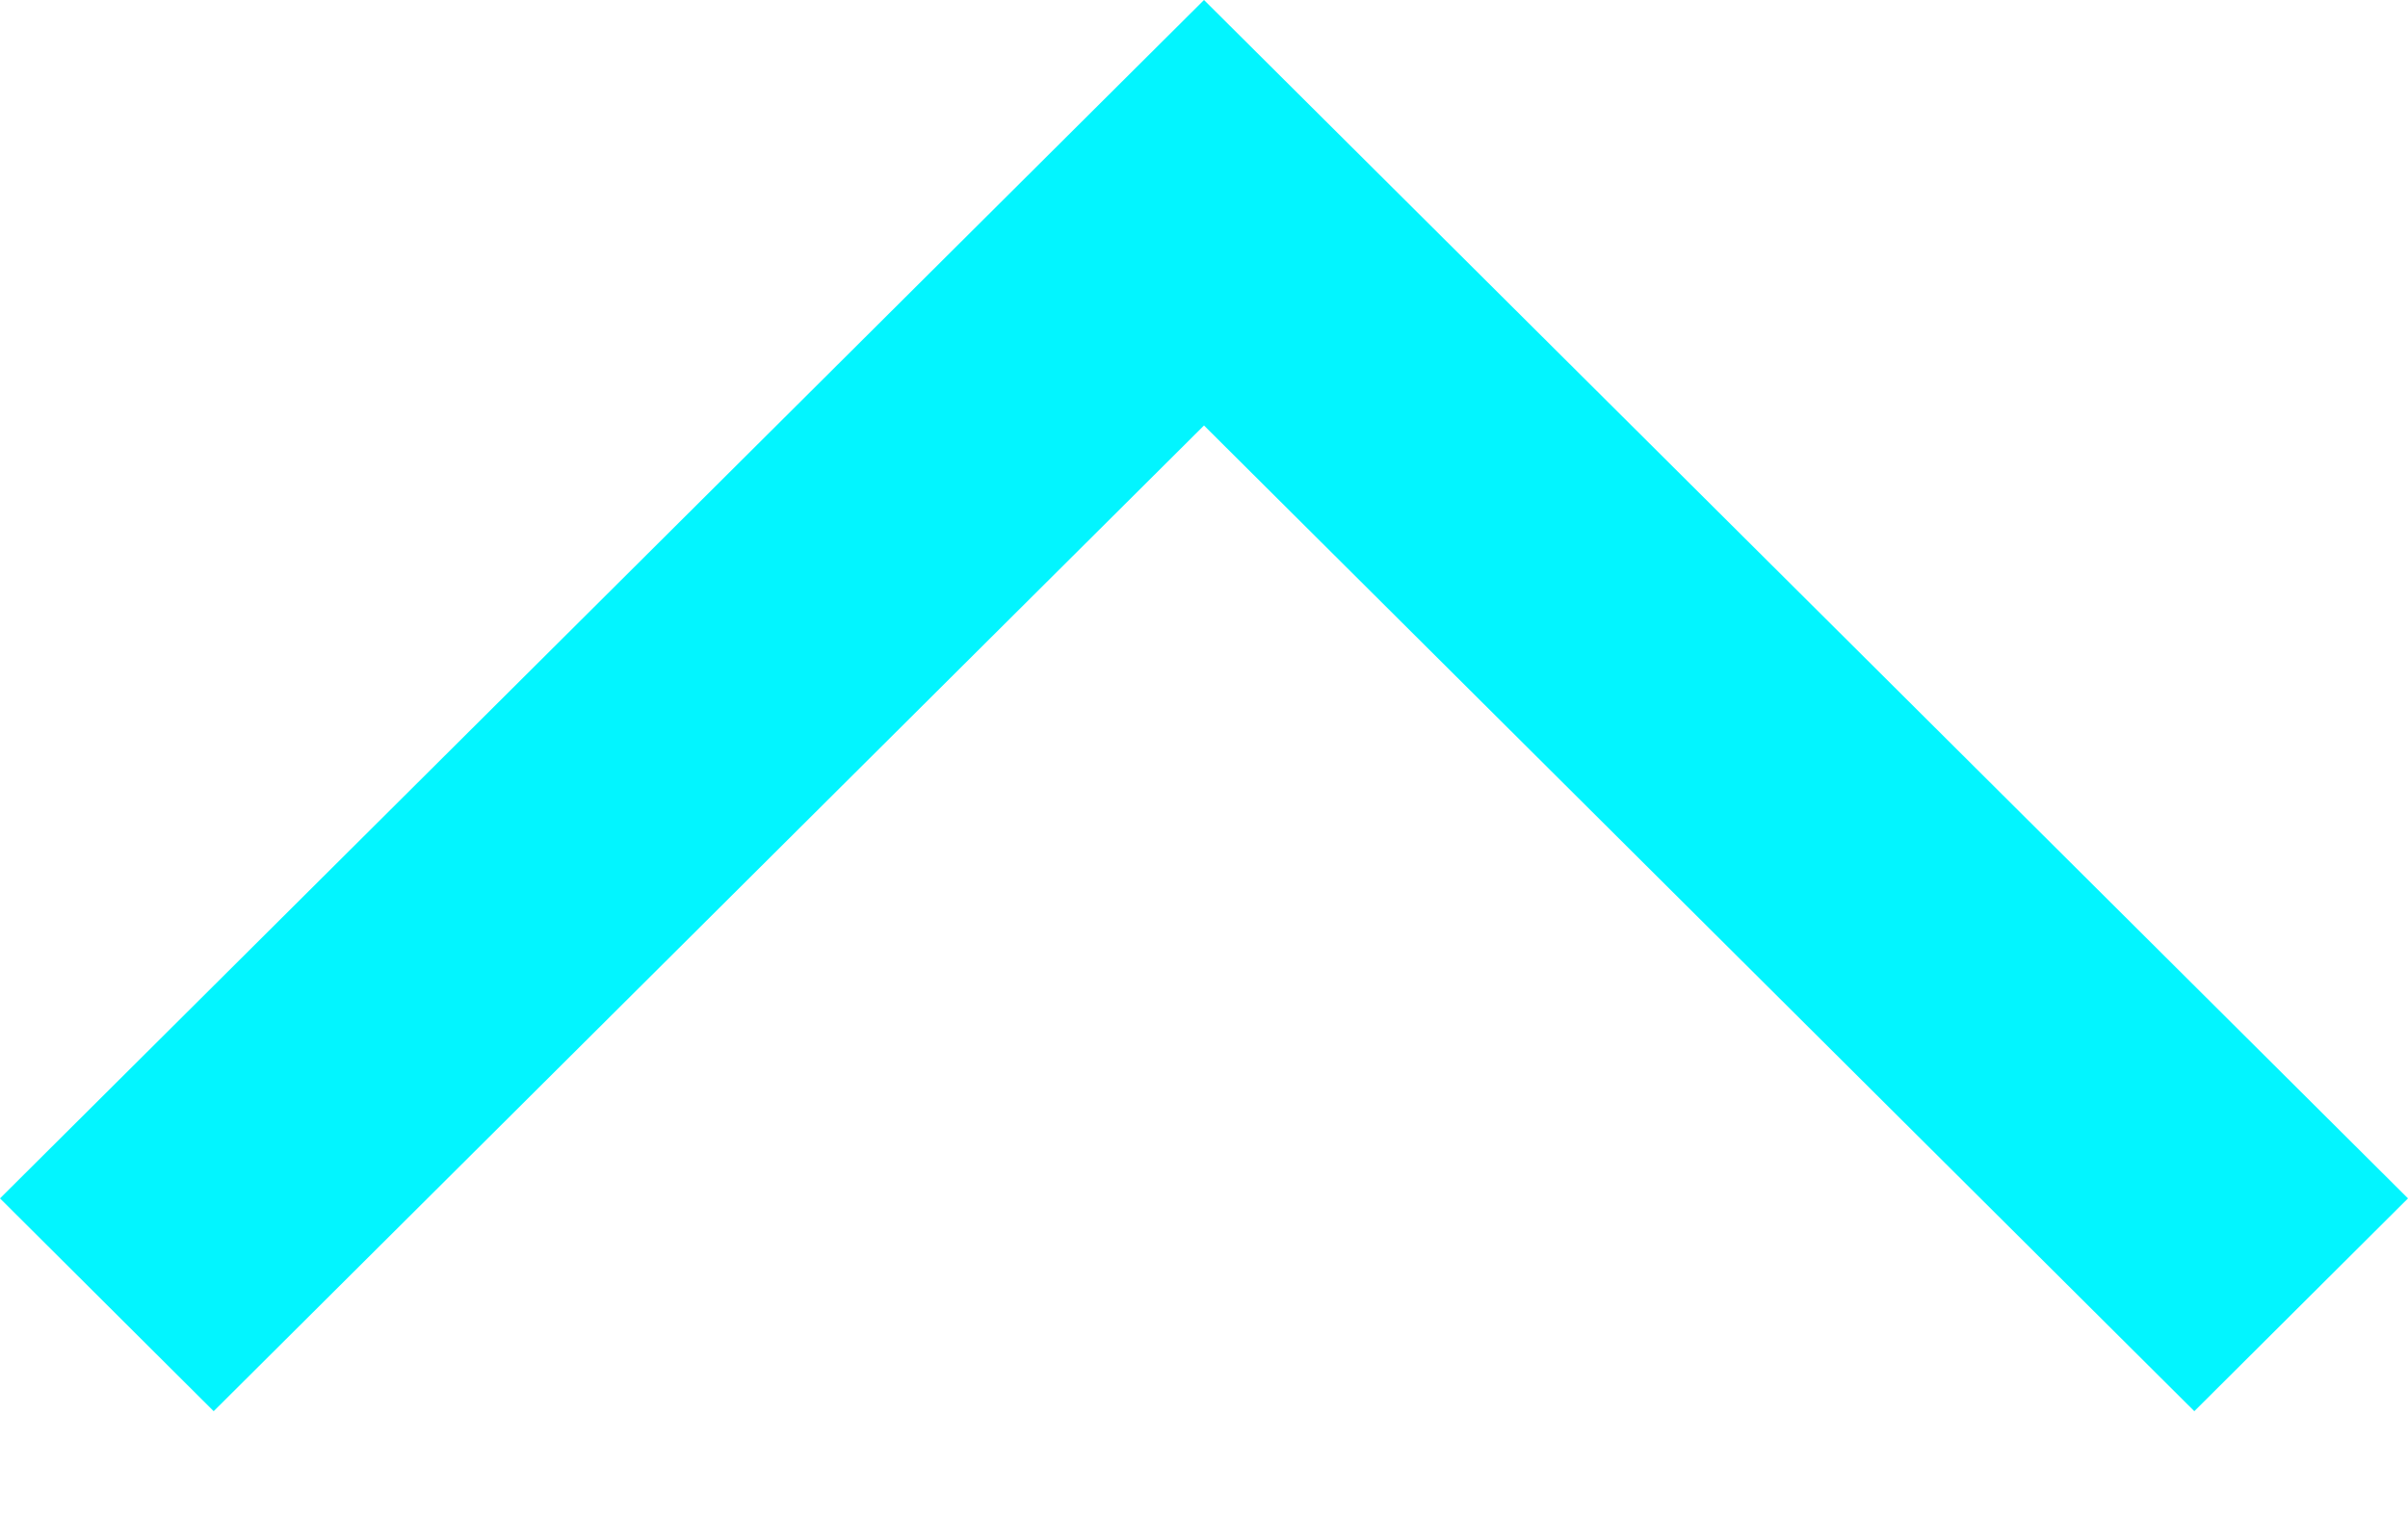
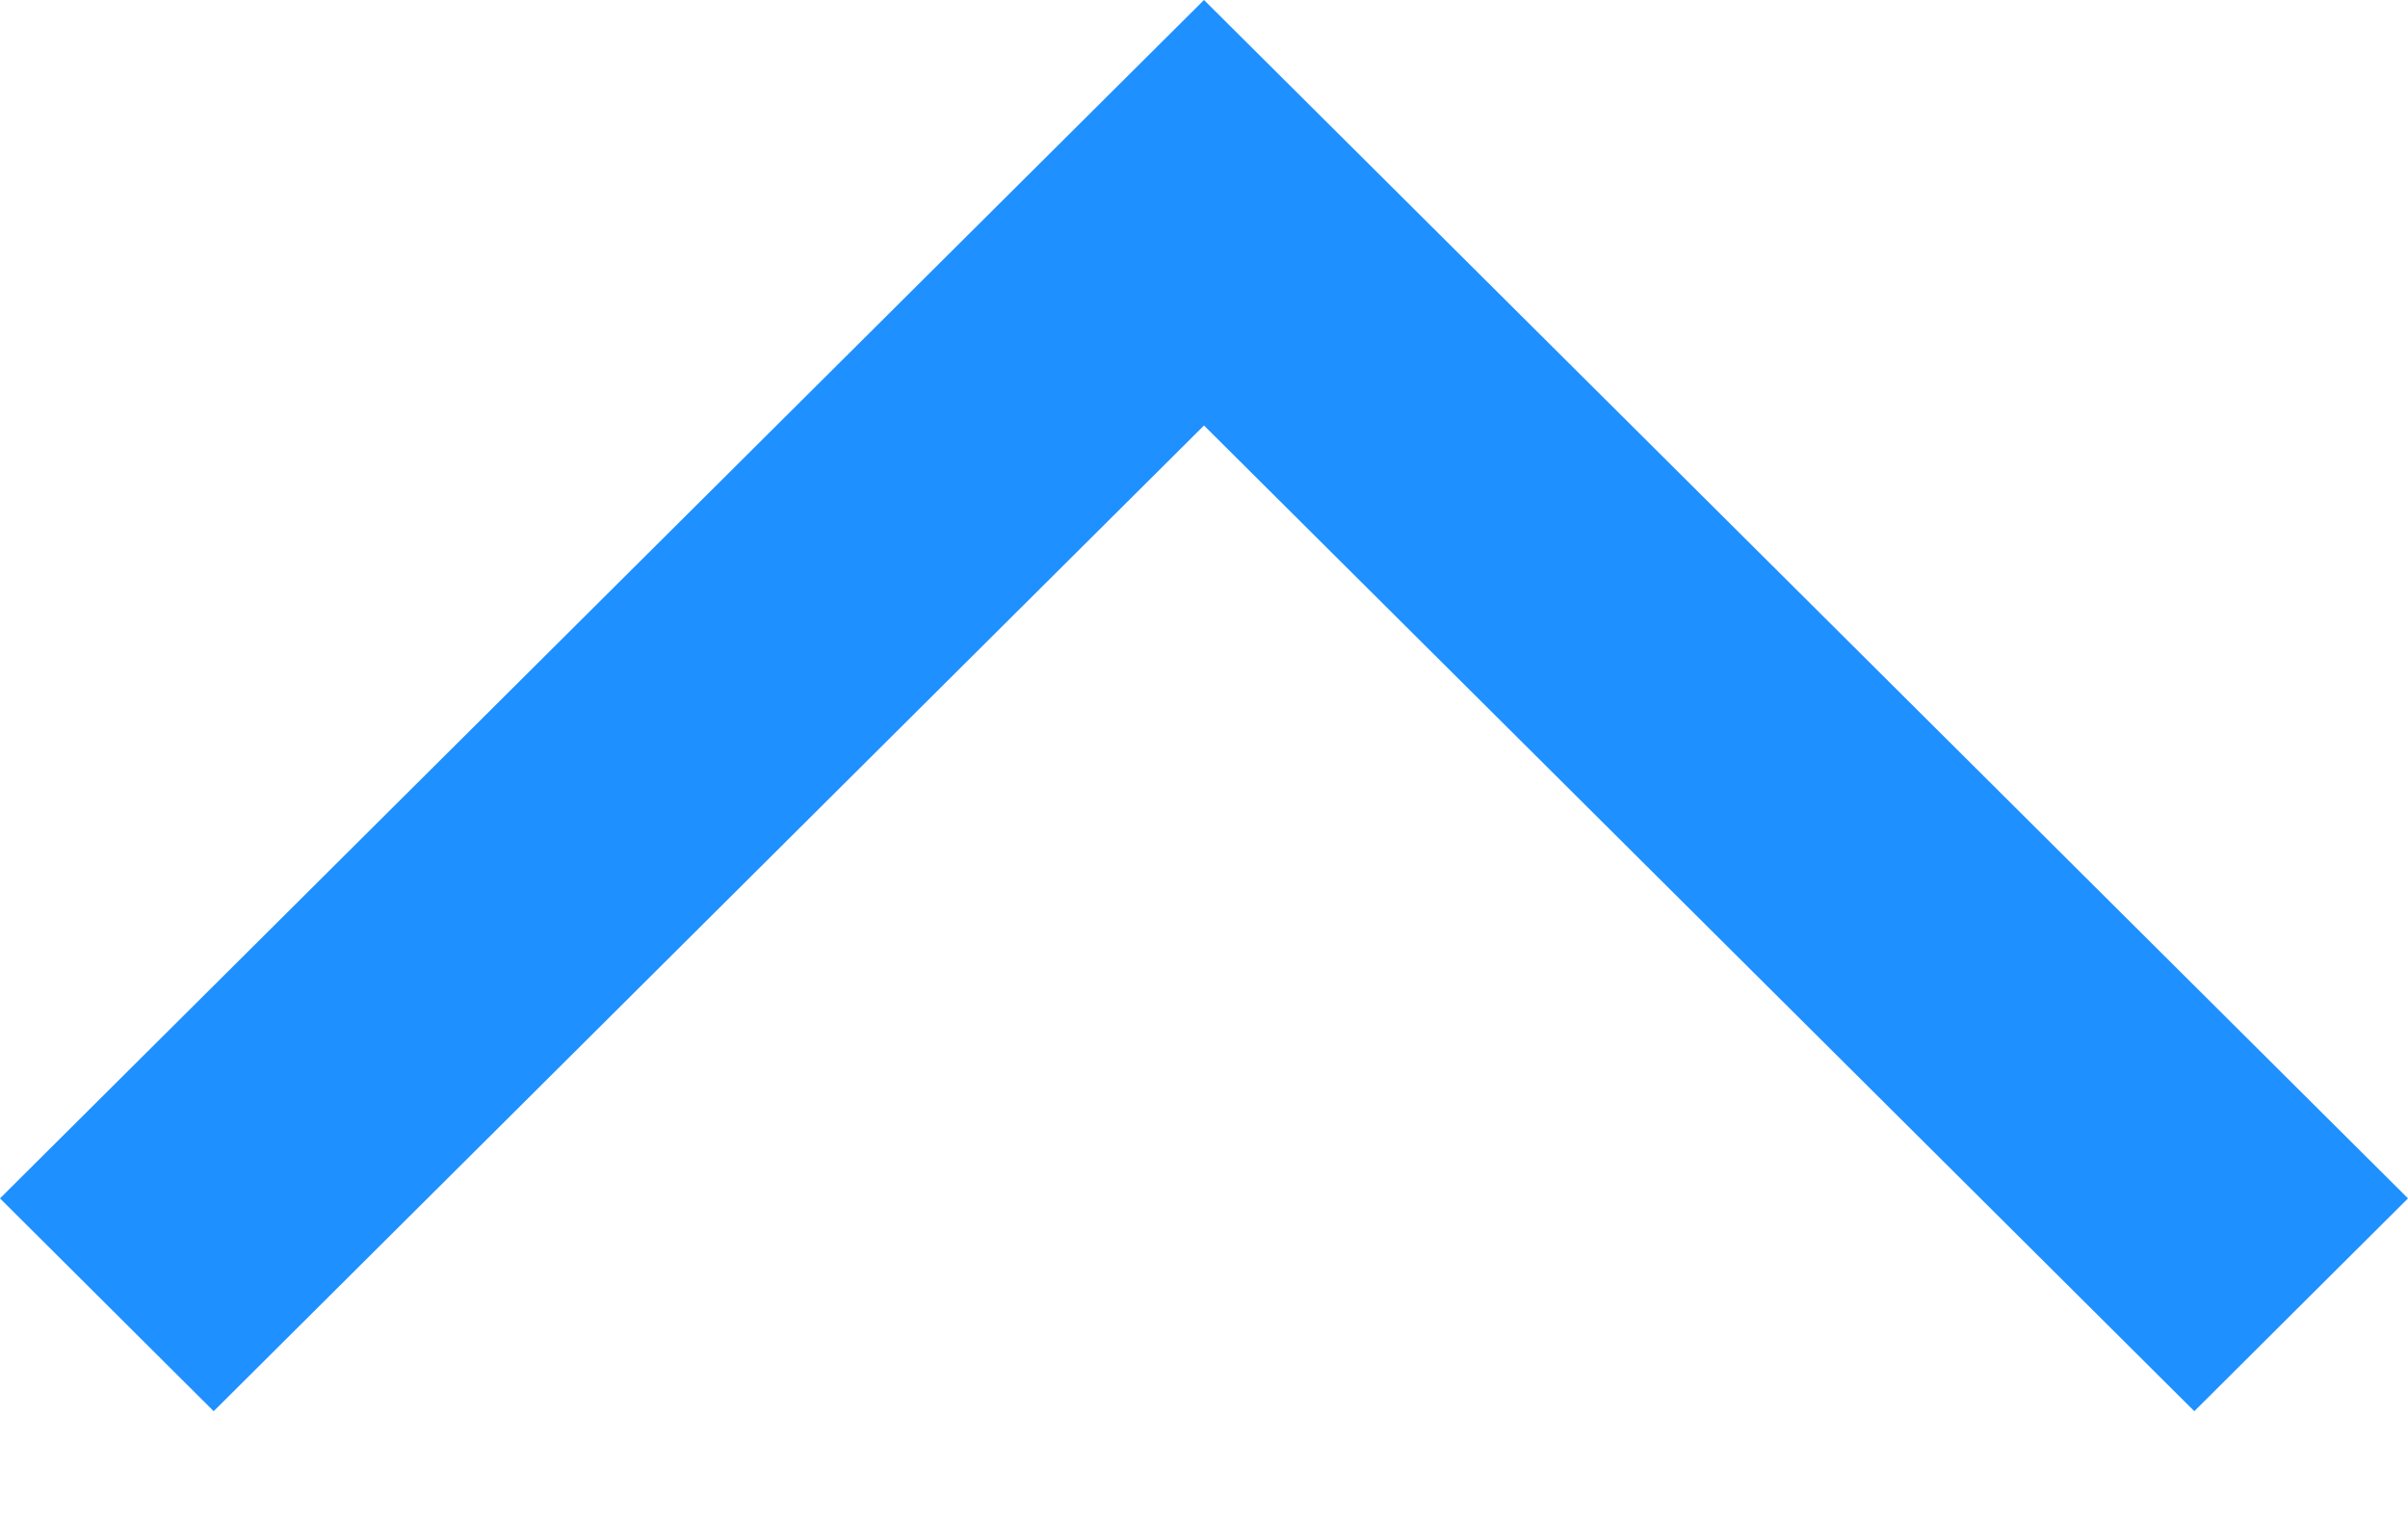
<svg xmlns="http://www.w3.org/2000/svg" width="19" height="12" viewBox="0 0 19 12" fill="none">
-   <path d="M0 9.455L9.5 0L19 9.455L17.314 11.134L9.5 3.357L1.686 11.134L0 9.455Z" fill="#02F5FF" />
+   <path d="M0 9.455L9.5 0L19 9.455L17.314 11.134L9.5 3.357L1.686 11.134L0 9.455Z" fill="#1e90ff" />
</svg>
